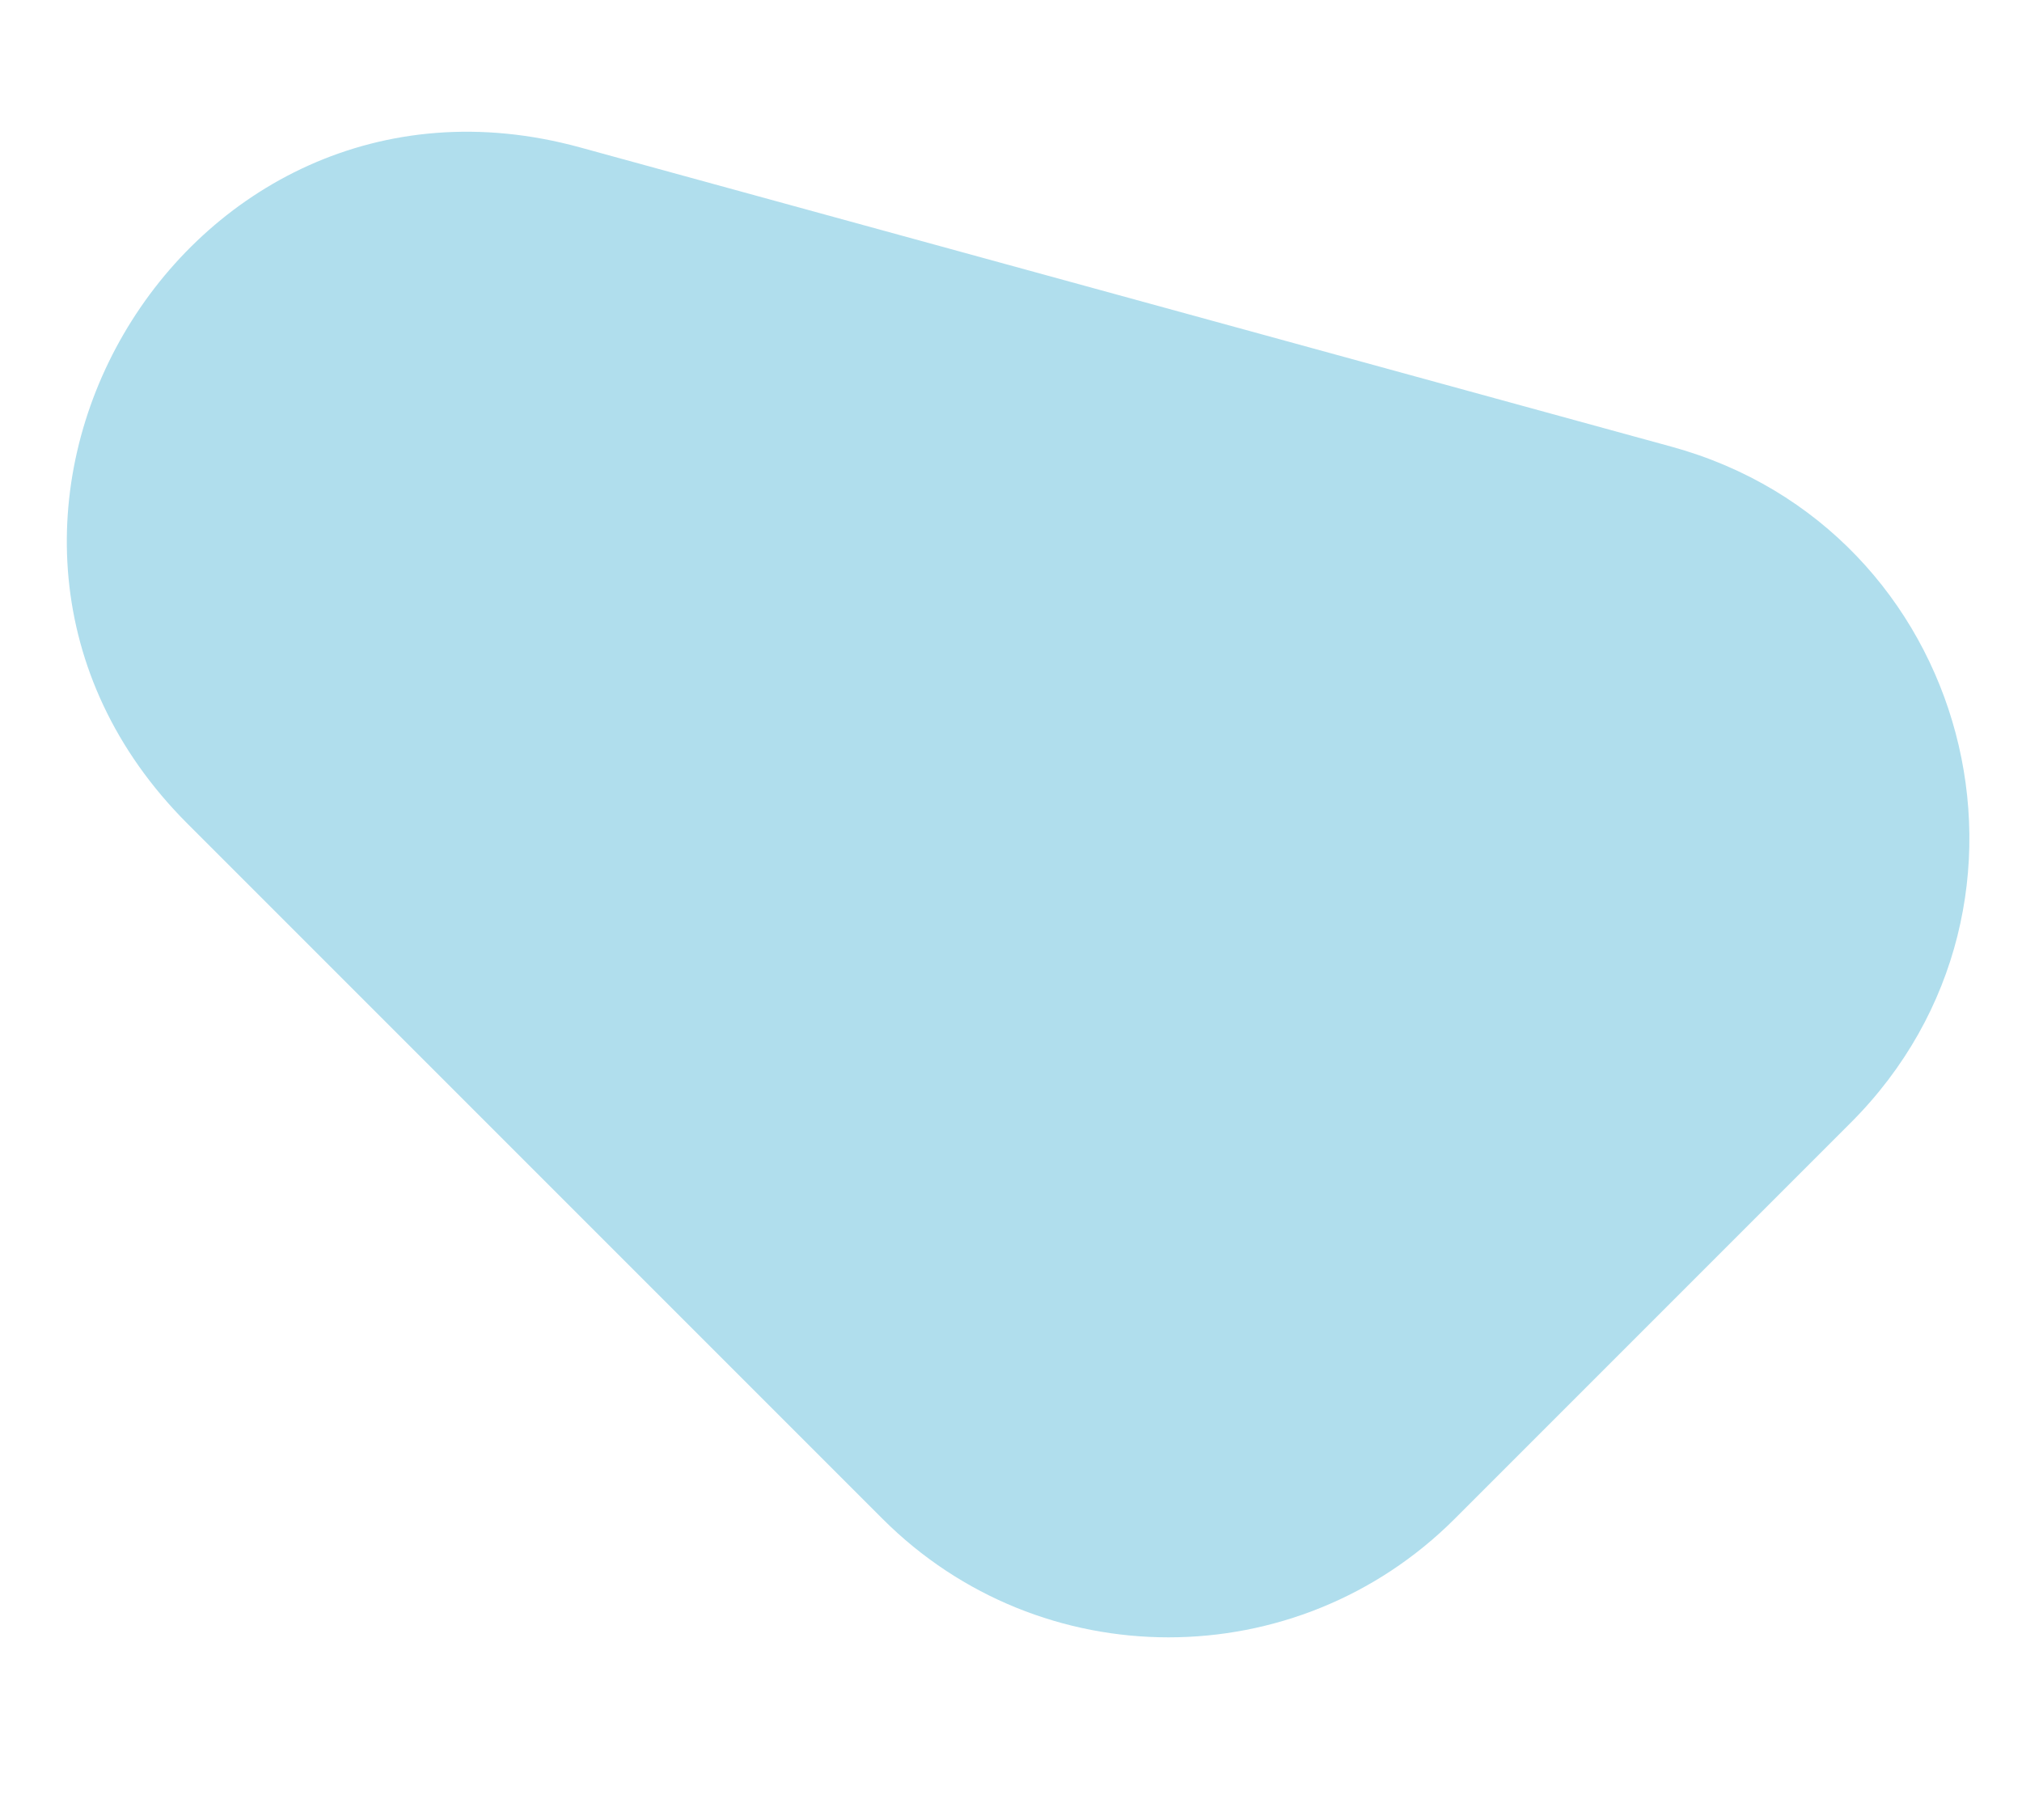
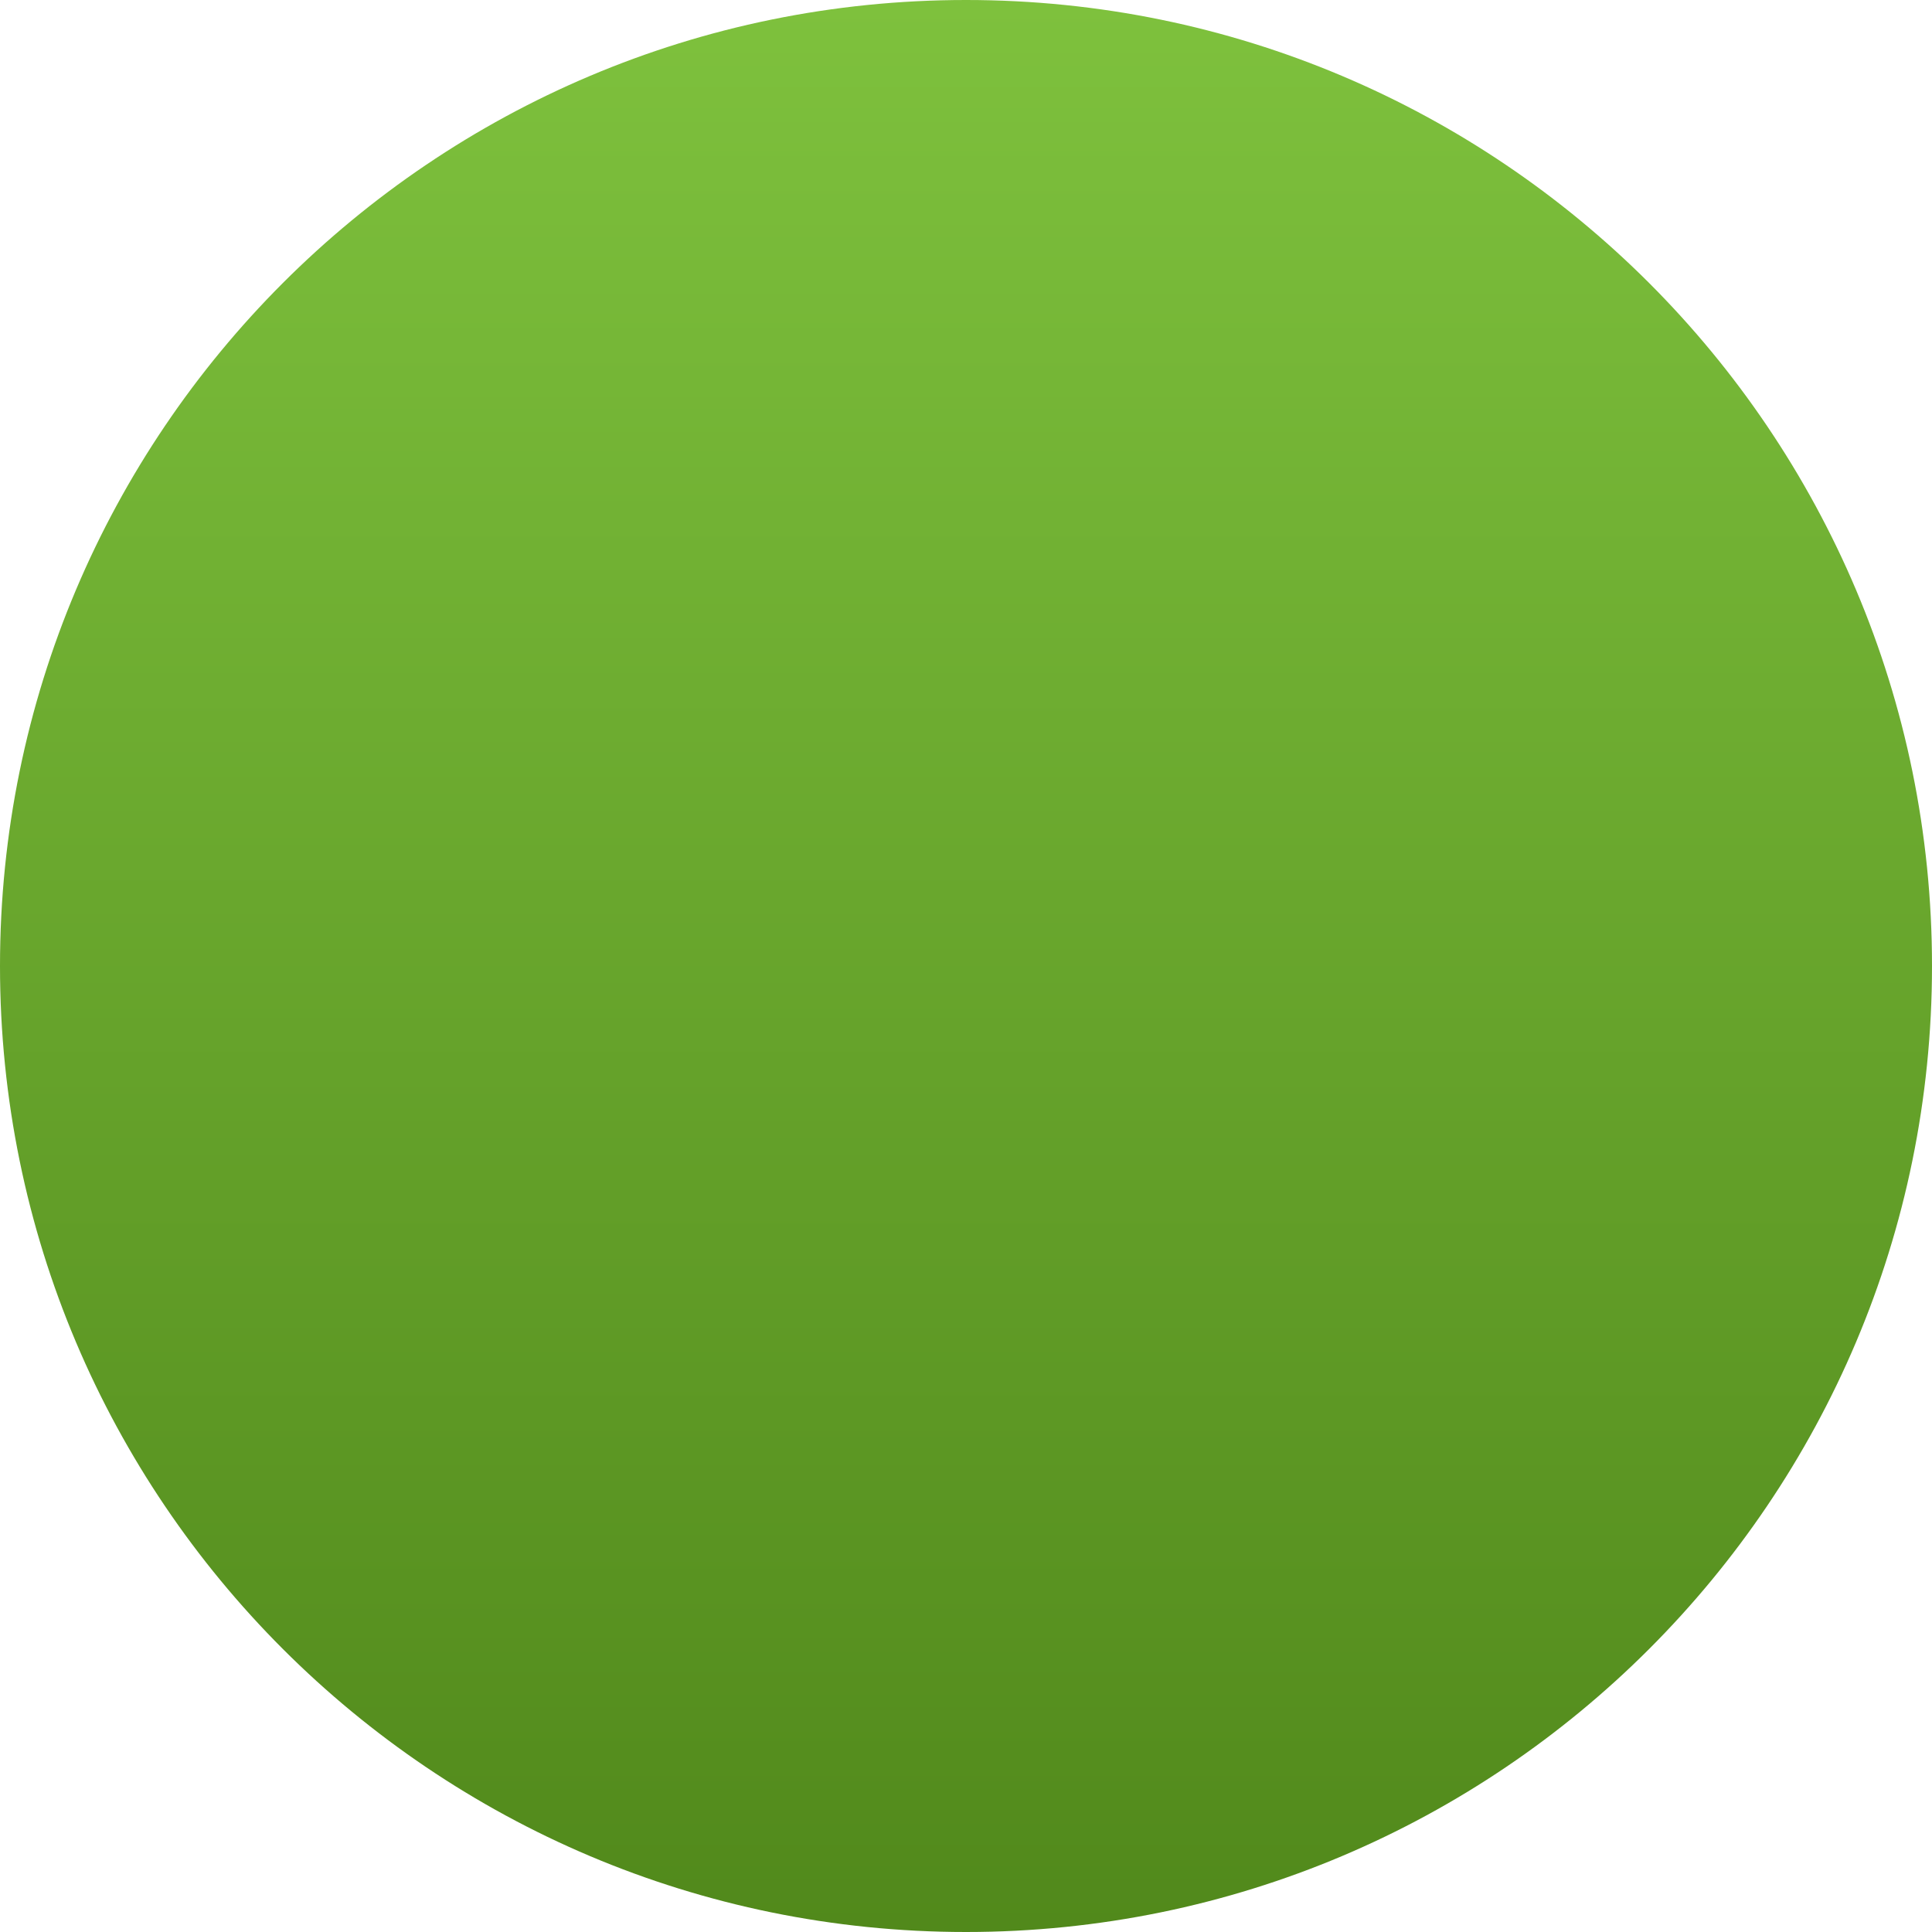
- <svg xmlns="http://www.w3.org/2000/svg" width="10" height="9" viewBox="0 0 10 9" fill="none">
-   <path d="M7.194 7.511L9.153 5.552C10.238 4.467 9.747 2.615 8.267 2.209L2.869 0.729C0.89 0.186 -0.525 2.62 0.926 4.072L4.365 7.511C5.146 8.292 6.412 8.292 7.194 7.511Z" fill="#B0DEED" />
+ <svg xmlns="http://www.w3.org/2000/svg" width="8" height="8" viewBox="0 0 8 8" fill="none">
+   <circle cx="4" cy="4" r="4" fill="url(#paint0_linear_501_2072)" />
+   <defs>
+     <linearGradient id="paint0_linear_501_2072" x1="4" y1="0" x2="4" y2="8" gradientUnits="userSpaceOnUse">
+       <stop stop-color="#7EC13D" />
+       <stop offset="1" stop-color="#51891B" />
+     </linearGradient>
+   </defs>
</svg>
